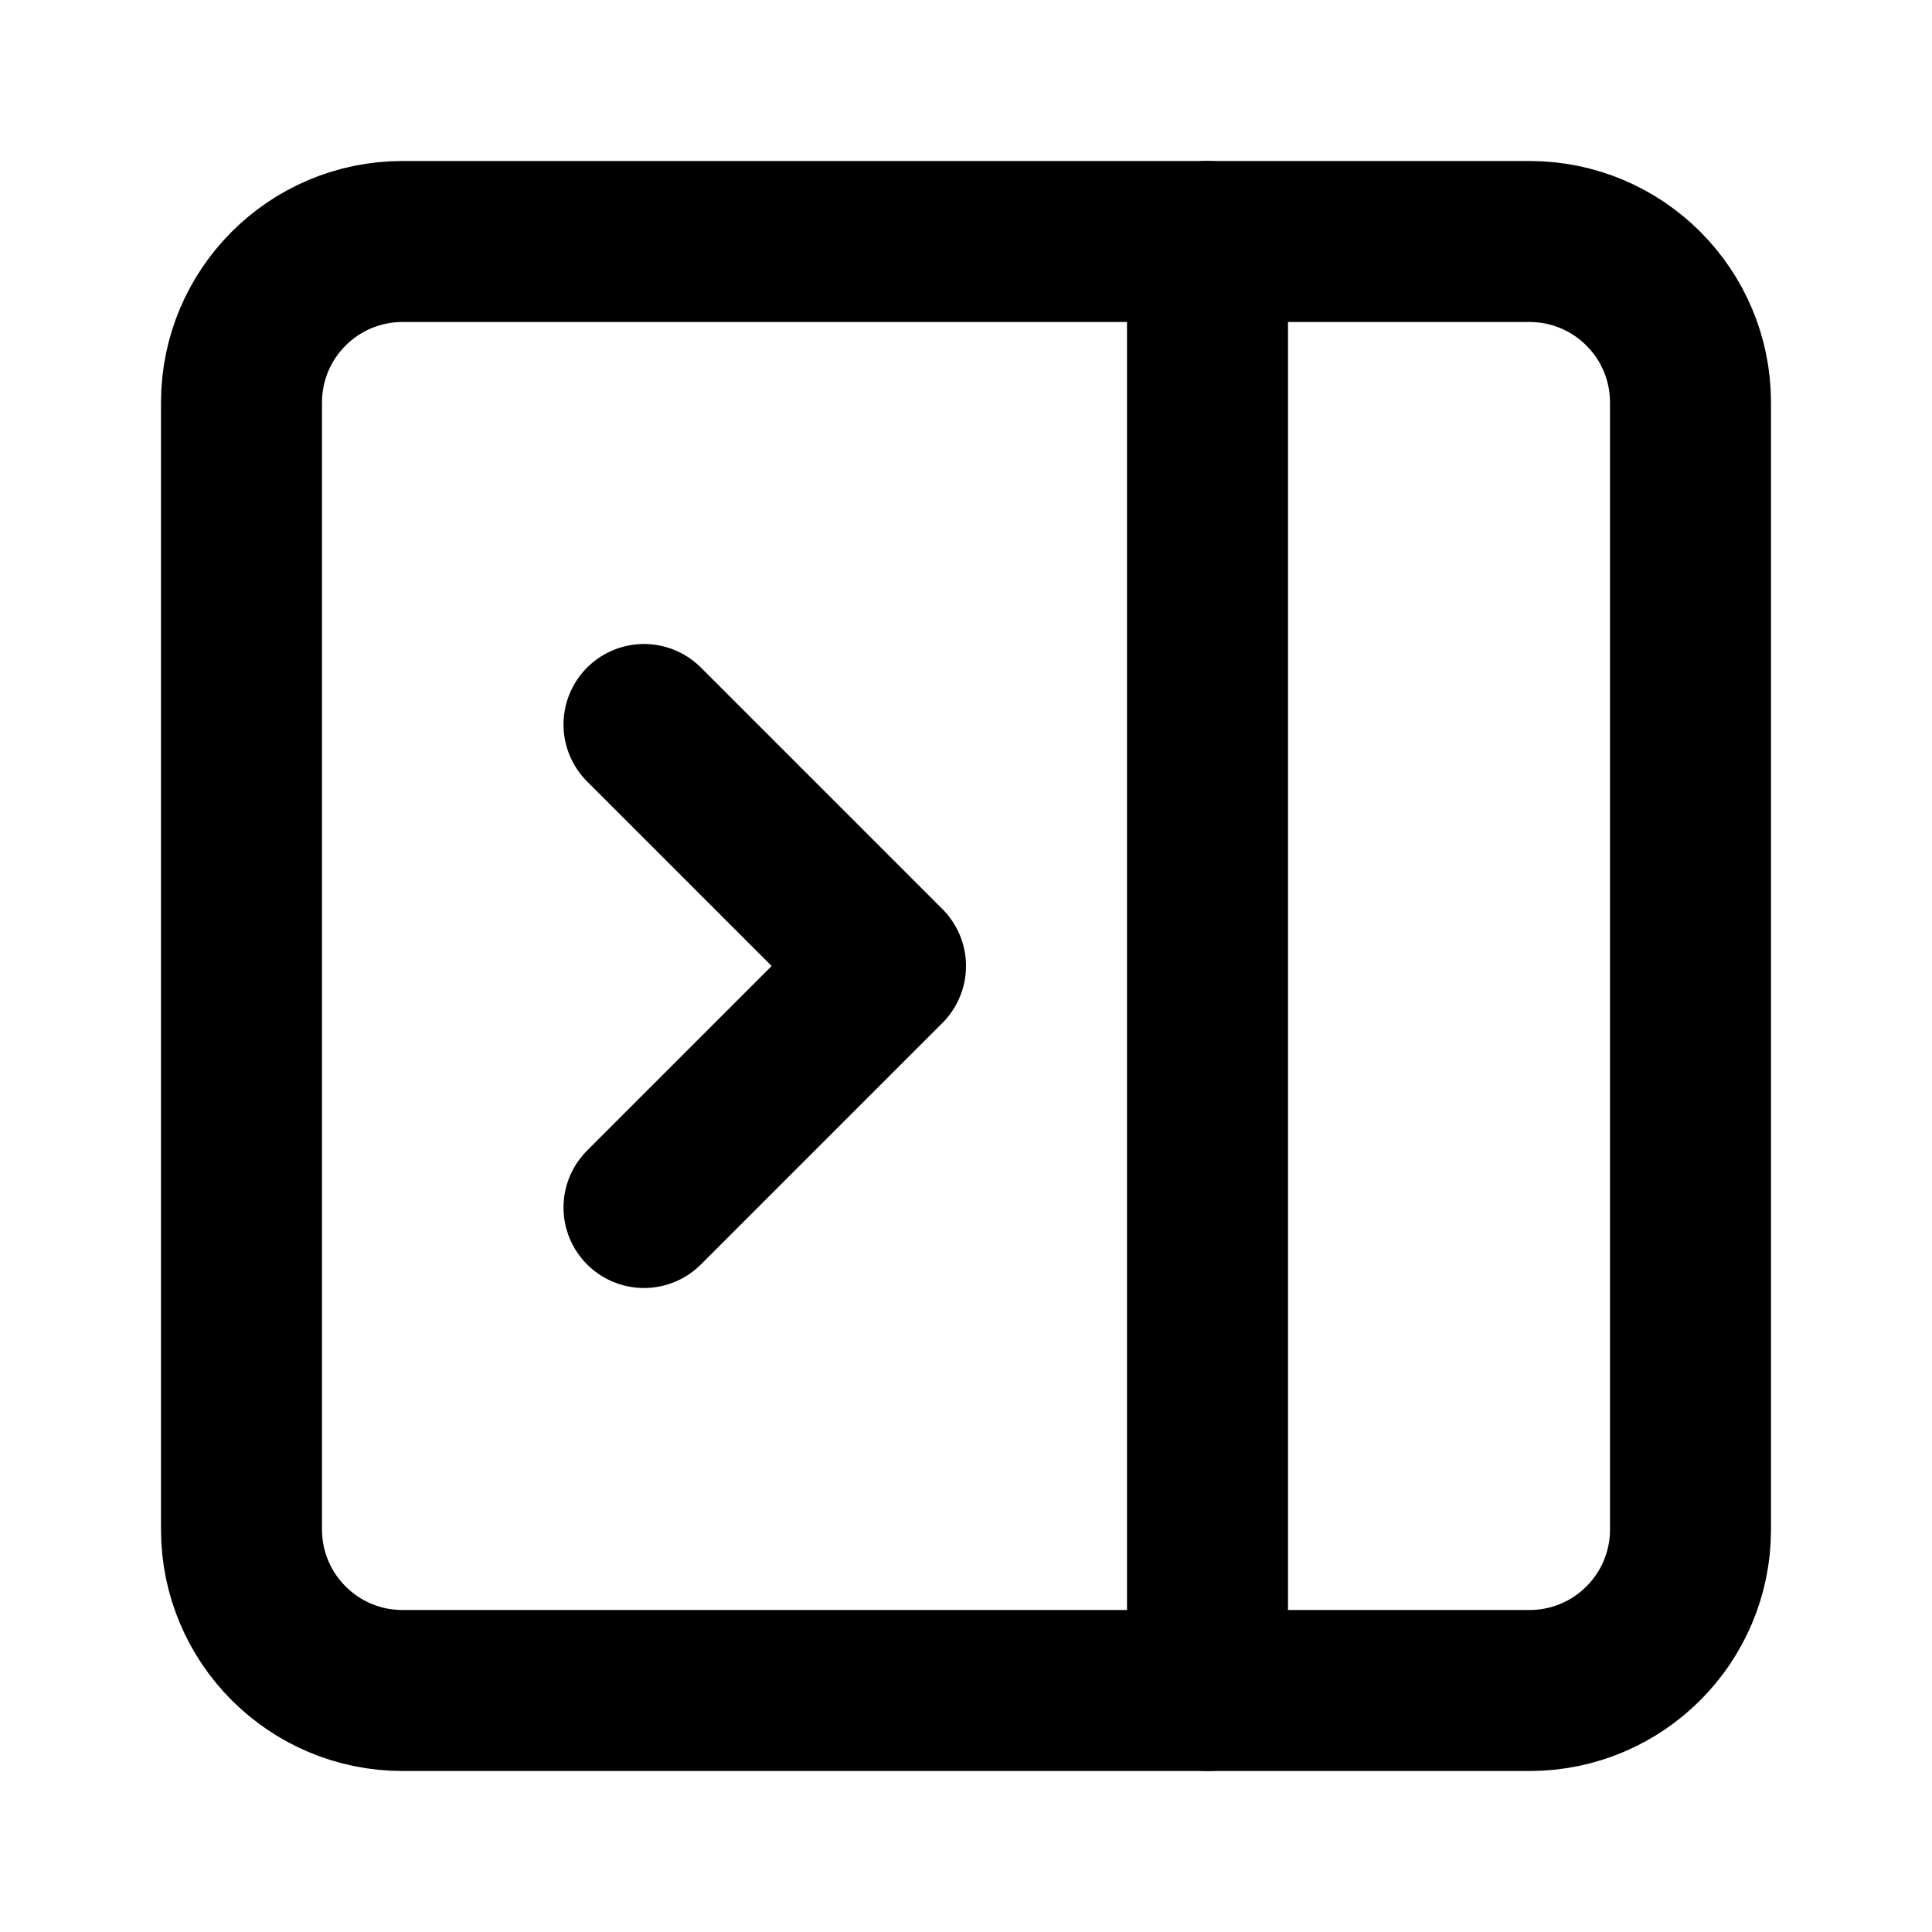
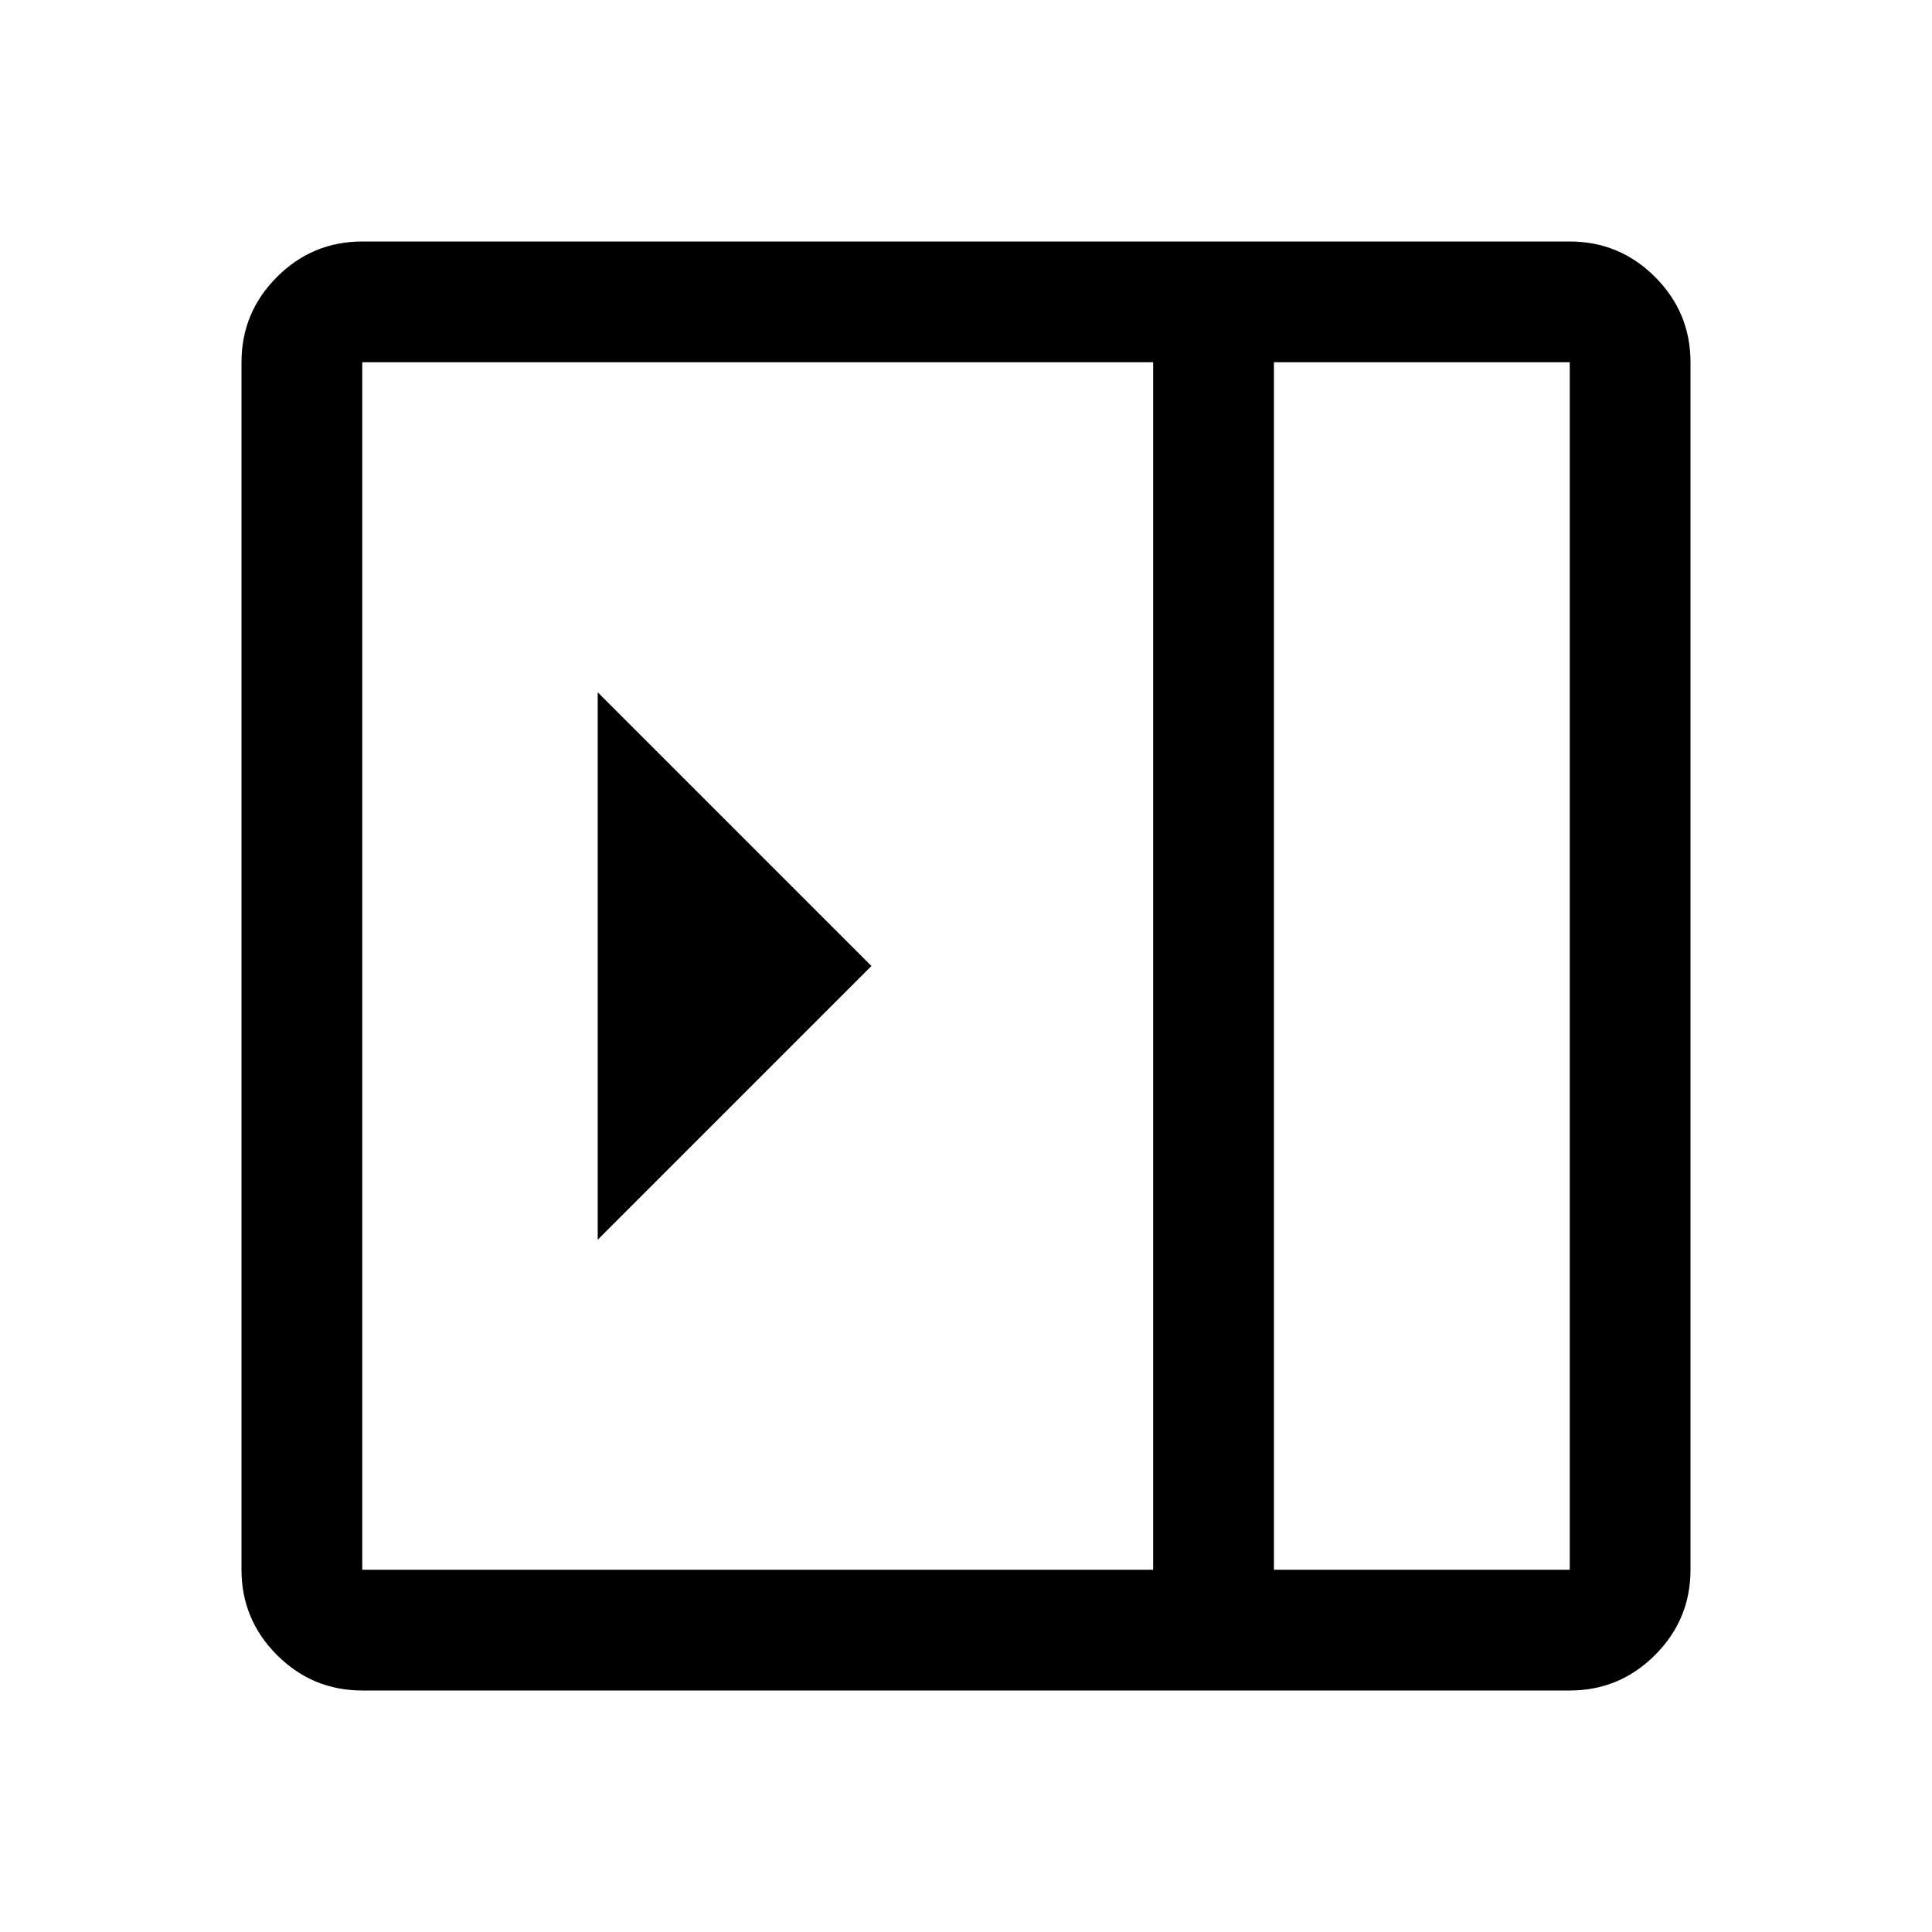
- <svg xmlns="http://www.w3.org/2000/svg" width="24" height="24" viewBox="0 0 24 24" fill="none" stroke="currentColor" stroke-width="2" stroke-linecap="round" stroke-linejoin="round" class="lucide lucide-panel-right-close-icon lucide-panel-right-close">
-   <rect width="18" height="18" x="3" y="3" rx="2" />
-   <path d="M15 3v18" />
-   <path d="m8 9 3 3-3 3" />
+ <svg xmlns="http://www.w3.org/2000/svg" width="48" height="48" viewBox="0 -960 960 960">
+   <path d="M297-616v272l136-136-136-136ZM180-120q-24.75 0-42.37-17.63Q120-155.25 120-180v-600q0-24.75 17.63-42.38Q155.25-840 180-840h600q24.75 0 42.38 17.62Q840-804.75 840-780v600q0 24.75-17.62 42.37Q804.75-120 780-120H180Zm453-60h147v-600H633v600Zm-60 0v-600H180v600h393Zm60 0h147-147Z" />
</svg>
